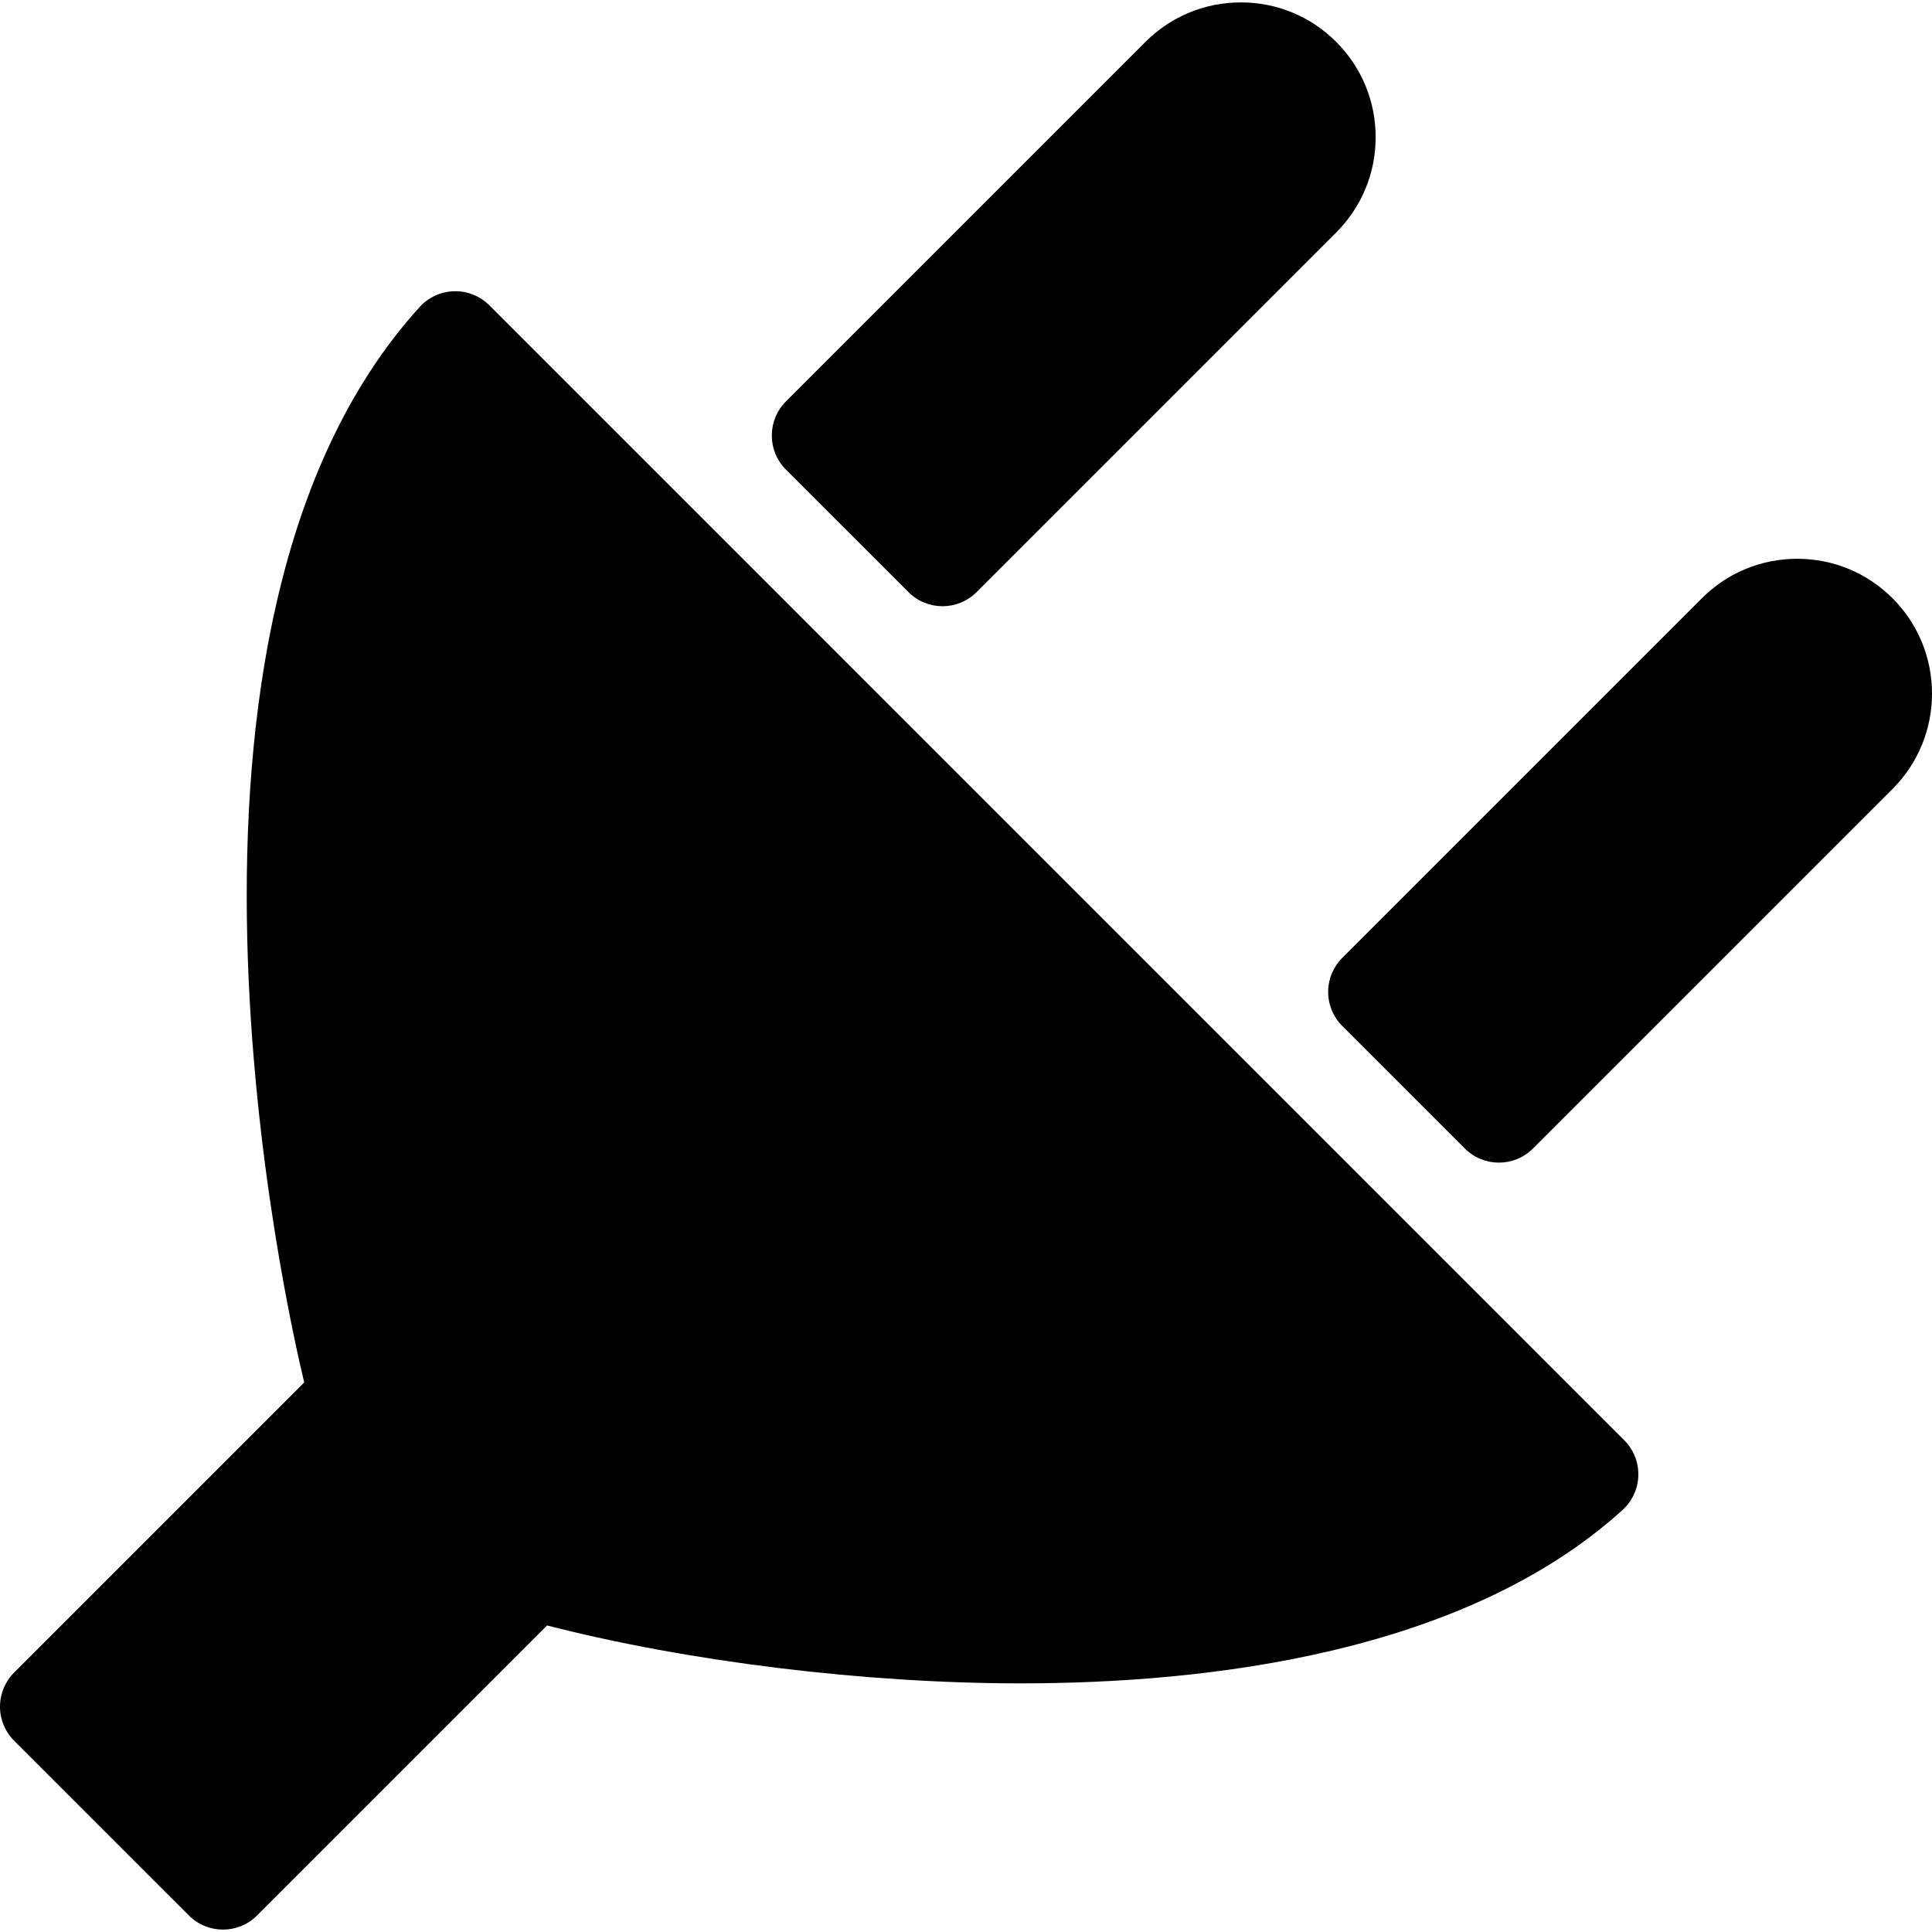
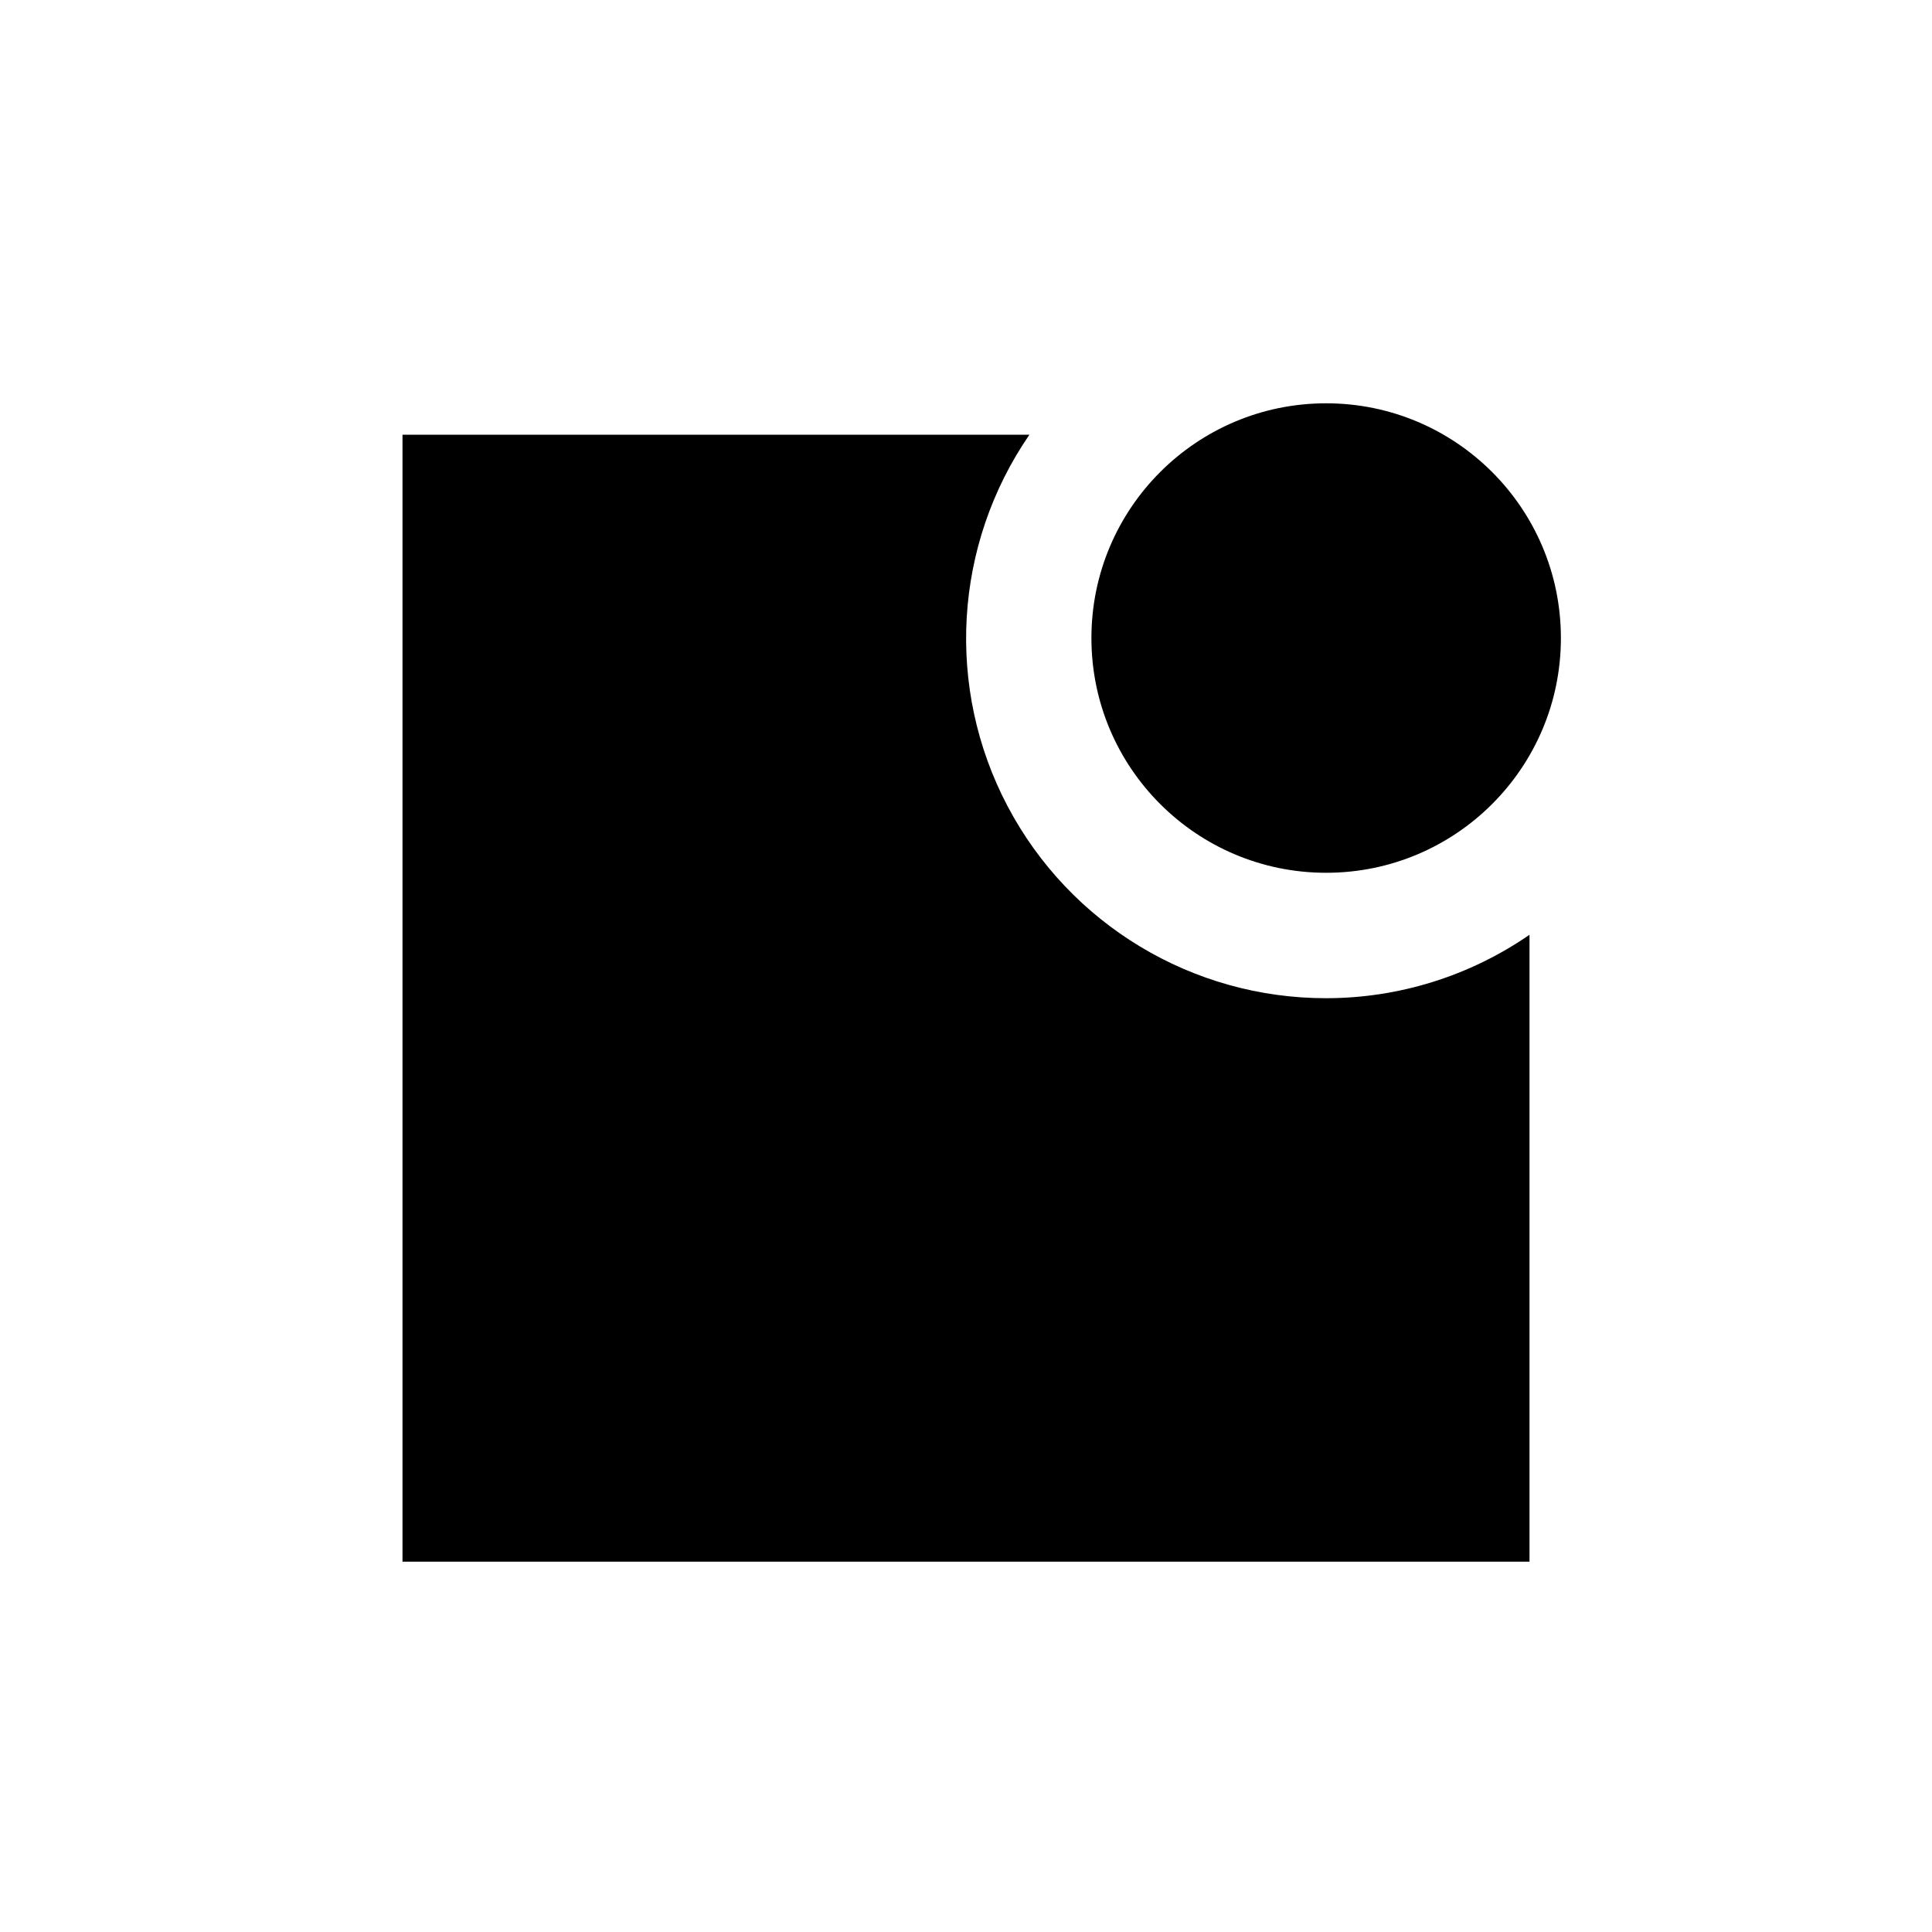
- <svg xmlns="http://www.w3.org/2000/svg" version="1.1" id="Capa_1" x="0px" y="0px" width="99.012px" height="99.012px" viewBox="0 0 99.012 99.012" style="enable-background:new 0 0 99.012 99.012;" xml:space="preserve">
-   <g>
-     <g>
-       <path d="M25.08,15.648c-0.478-0.478-1.135-0.742-1.805-0.723c-0.675,0.017-1.314,0.309-1.768,0.808    c-14.829,16.325-6.762,51.623-5.916,55.115L0.723,85.717C0.26,86.18,0,86.808,0,87.463c0,0.654,0.26,1.283,0.723,1.746    l8.958,8.957c0.482,0.48,1.114,0.723,1.746,0.723c0.631,0,1.264-0.24,1.745-0.723l14.865-14.864    c7.237,1.859,16.289,2.968,24.28,2.968c9.599,0,22.739-1.543,30.836-8.886c0.5-0.454,0.793-1.093,0.809-1.769    c0.018-0.676-0.245-1.328-0.723-1.805L25.08,15.648z" />
-       <path d="M46.557,30.345c0.482,0.482,1.114,0.723,1.746,0.723c0.632,0,1.264-0.241,1.746-0.724l18.428-18.428    c1.305-1.305,2.023-3.04,2.023-4.885c0-1.846-0.719-3.582-2.023-4.886c-1.305-1.305-3.039-2.022-4.885-2.022    c-1.845,0-3.581,0.718-4.887,2.022L40.277,20.574c-0.964,0.964-0.964,2.527,0,3.492L46.557,30.345z" />
-       <path d="M96.99,30.661c-1.305-1.305-3.039-2.024-4.885-2.024c-1.847,0-3.582,0.718-4.886,2.023L68.79,49.089    c-0.464,0.463-0.724,1.091-0.724,1.746s0.26,1.282,0.724,1.746l6.28,6.278c0.481,0.482,1.113,0.724,1.746,0.724    c0.631,0,1.264-0.241,1.746-0.724l18.43-18.429C99.686,37.735,99.686,33.353,96.99,30.661z" />
-     </g>
-   </g>
-   <g>
- </g>
-   <g>
- </g>
-   <g>
- </g>
-   <g>
- </g>
-   <g>
- </g>
-   <g>
- </g>
-   <g>
- </g>
-   <g>
- </g>
-   <g>
- </g>
-   <g>
- </g>
-   <g>
- </g>
-   <g>
- </g>
-   <g>
- </g>
-   <g>
- </g>
-   <g>
- </g>
+ <svg xmlns="http://www.w3.org/2000/svg" id="Layer_1" data-name="Layer 1" viewBox="0 0 120 120">
+   <circle cx="82.37" cy="39.63" r="14.58" />
+   <path d="M82.37,62A22.34,22.34,0,0,1,63.94,27H25V97H95V58.06A22.23,22.23,0,0,1,82.37,62Z" />
</svg>
